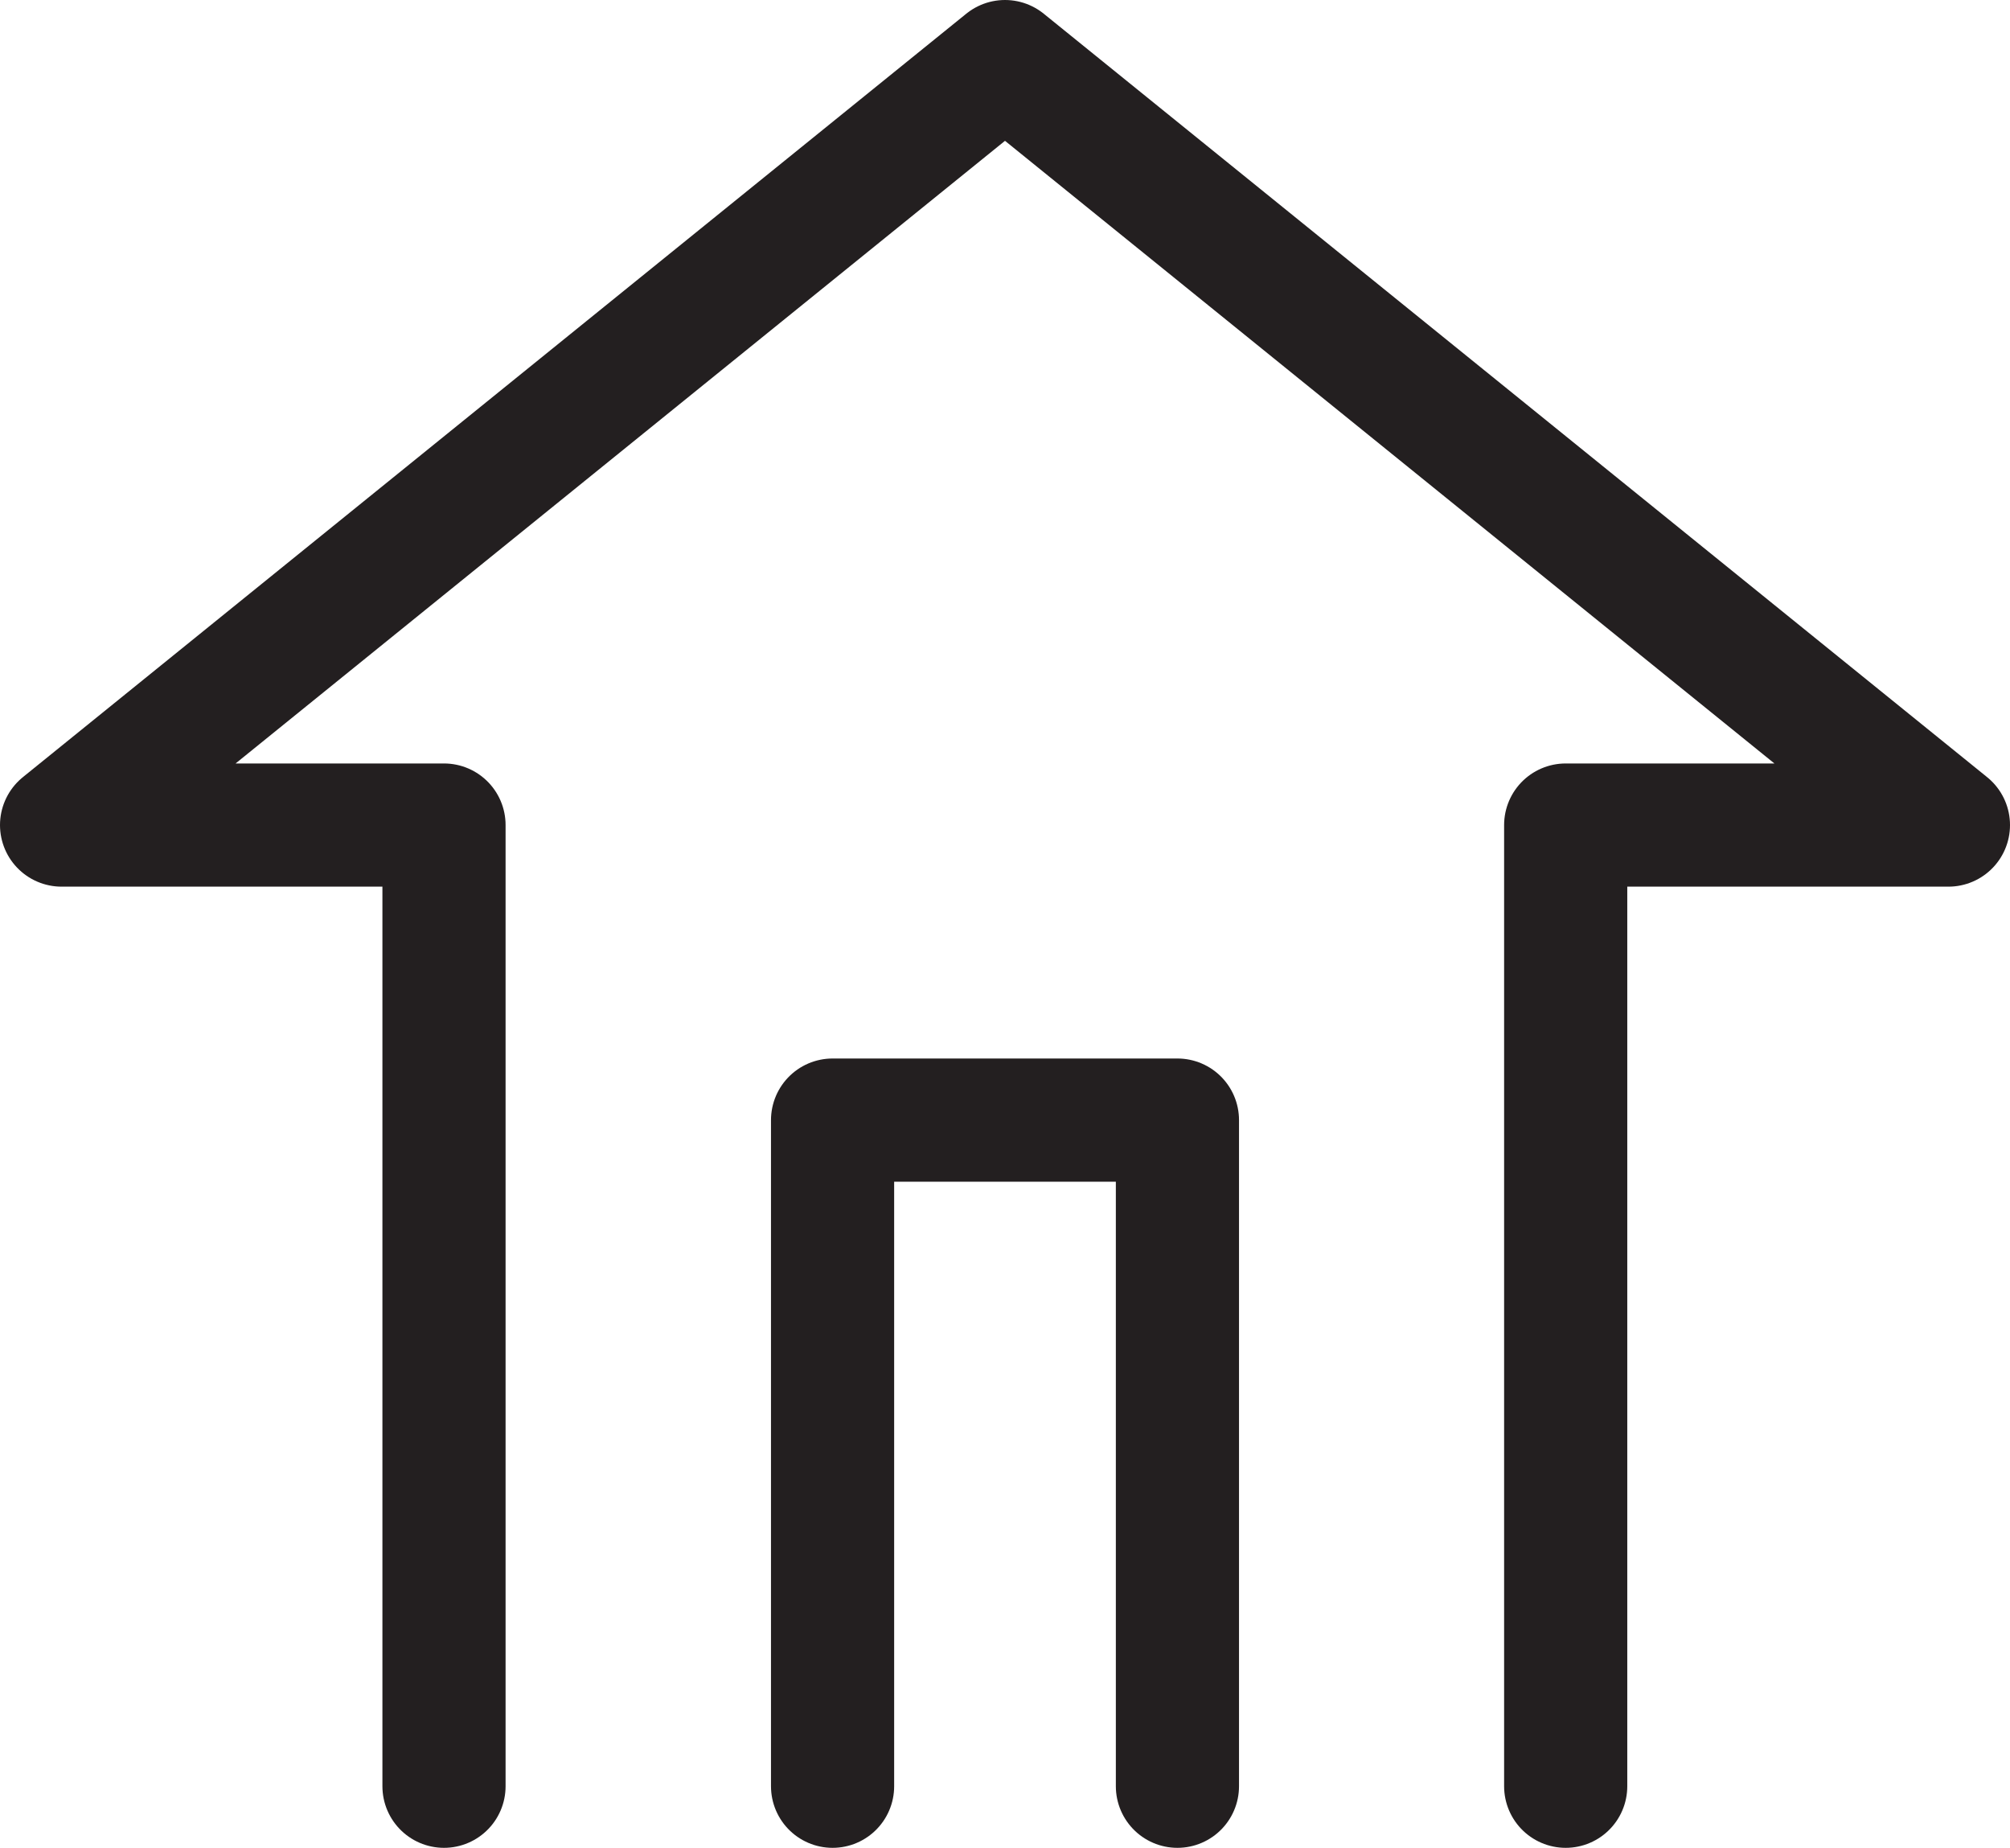
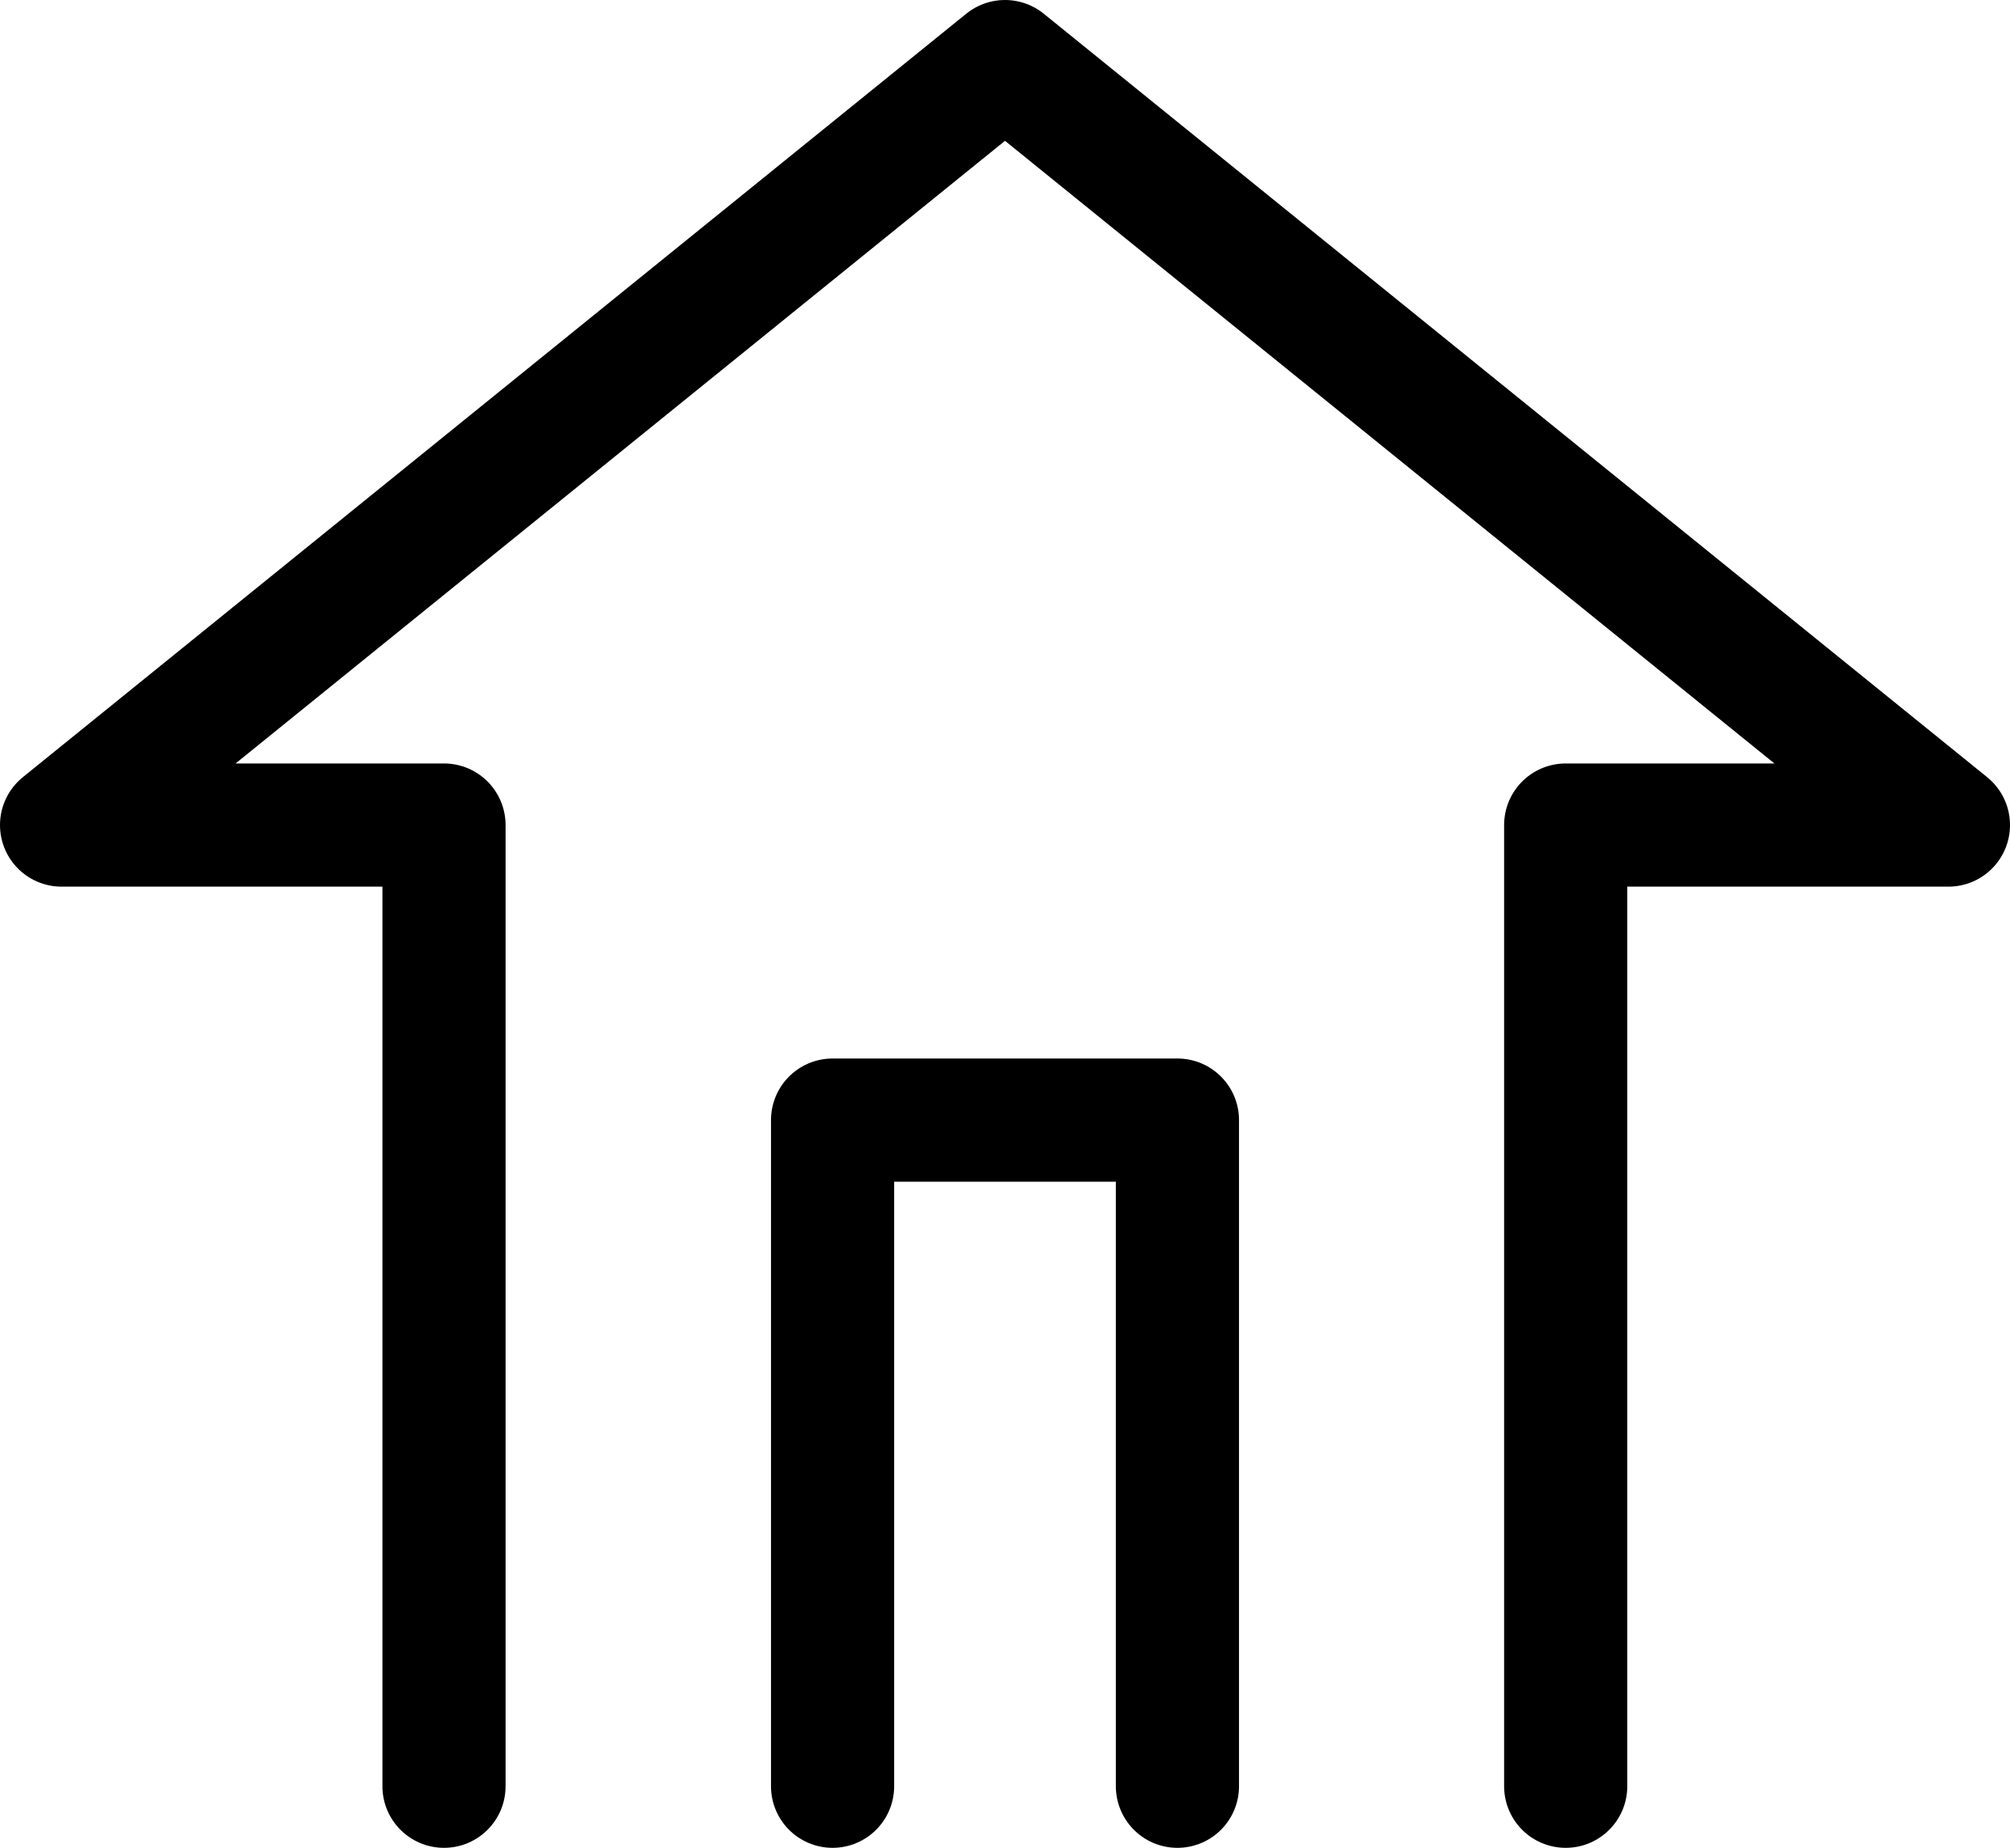
<svg xmlns="http://www.w3.org/2000/svg" id="Layer_2" data-name="Layer 2" viewBox="0 0 65.28 60">
  <defs>
    <style>
      .cls-1 {
        fill: none;
-         stroke: #231f20;
+         stroke: #000;
        stroke-linecap: round;
        stroke-linejoin: round;
        stroke-width: 4px;
      }
    </style>
  </defs>
  <g id="house">
    <polyline class="cls-1" points="50.85 58 50.85 26.79 63.28 26.79 32.64 2 2 26.79 14.42 26.79 14.42 58" />
    <polyline class="cls-1" points="38.24 58 38.24 36.37 32.64 36.37 27.04 36.37 27.04 58" />
  </g>
</svg>
